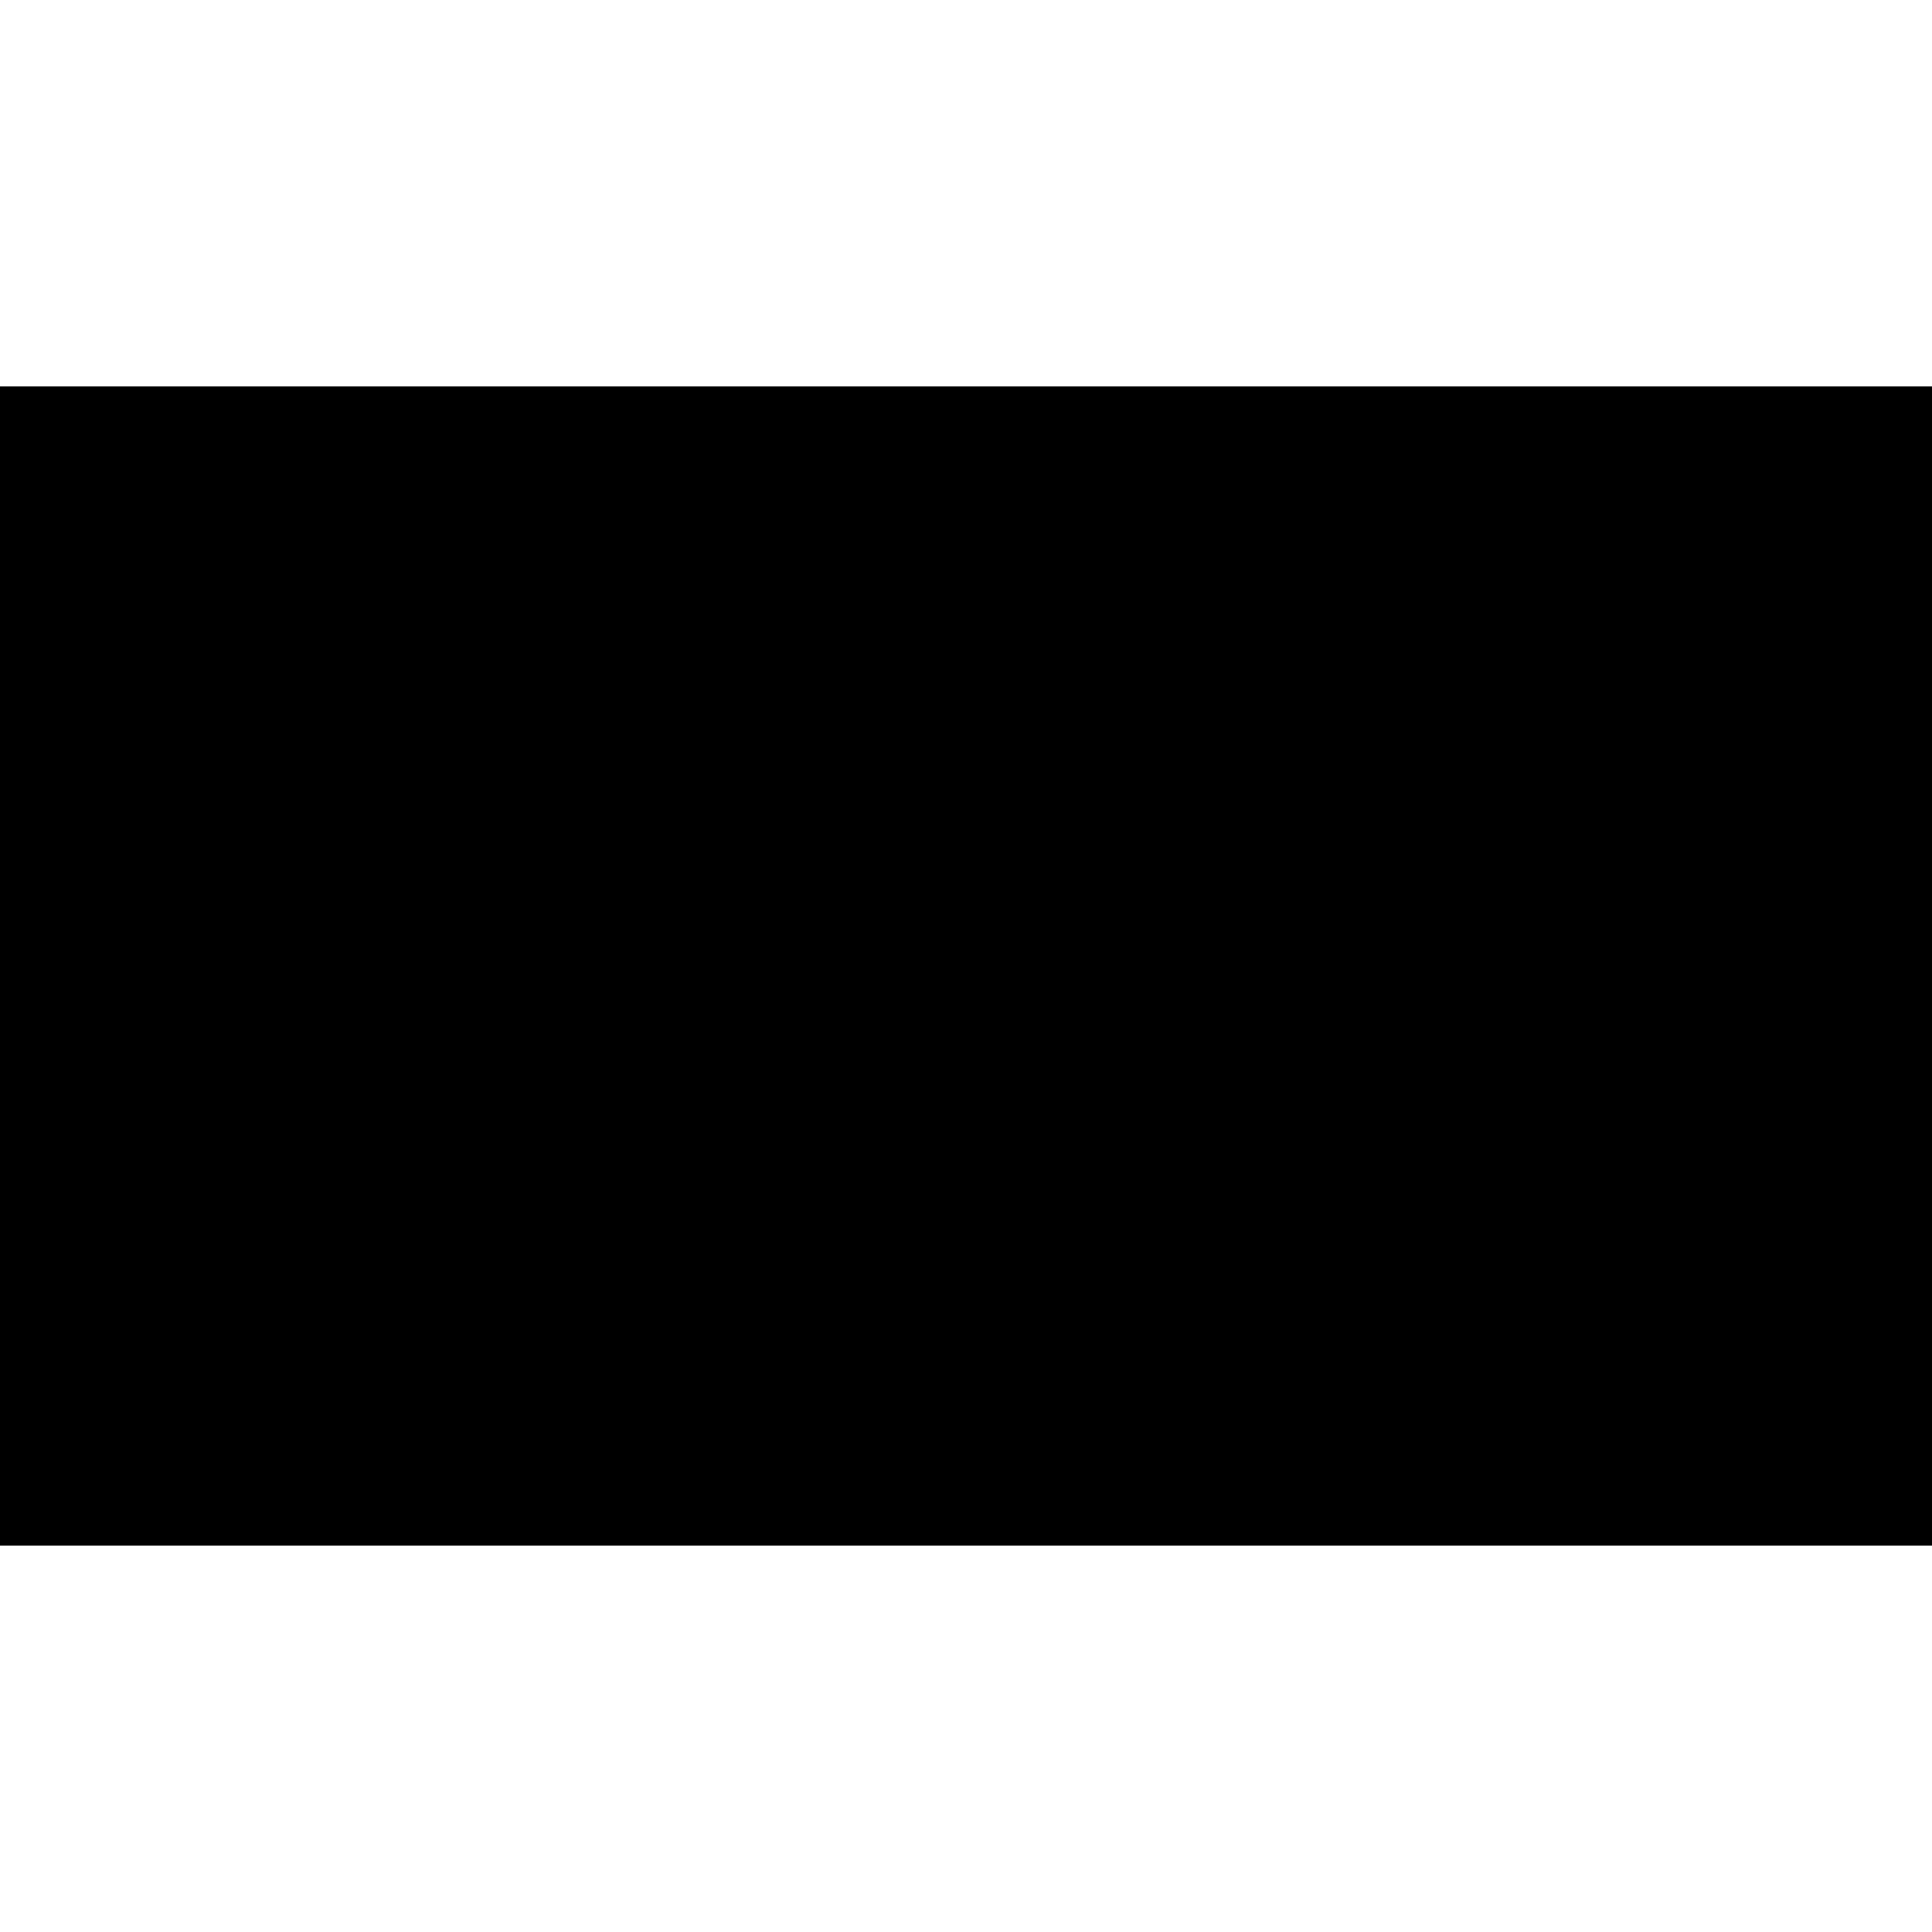
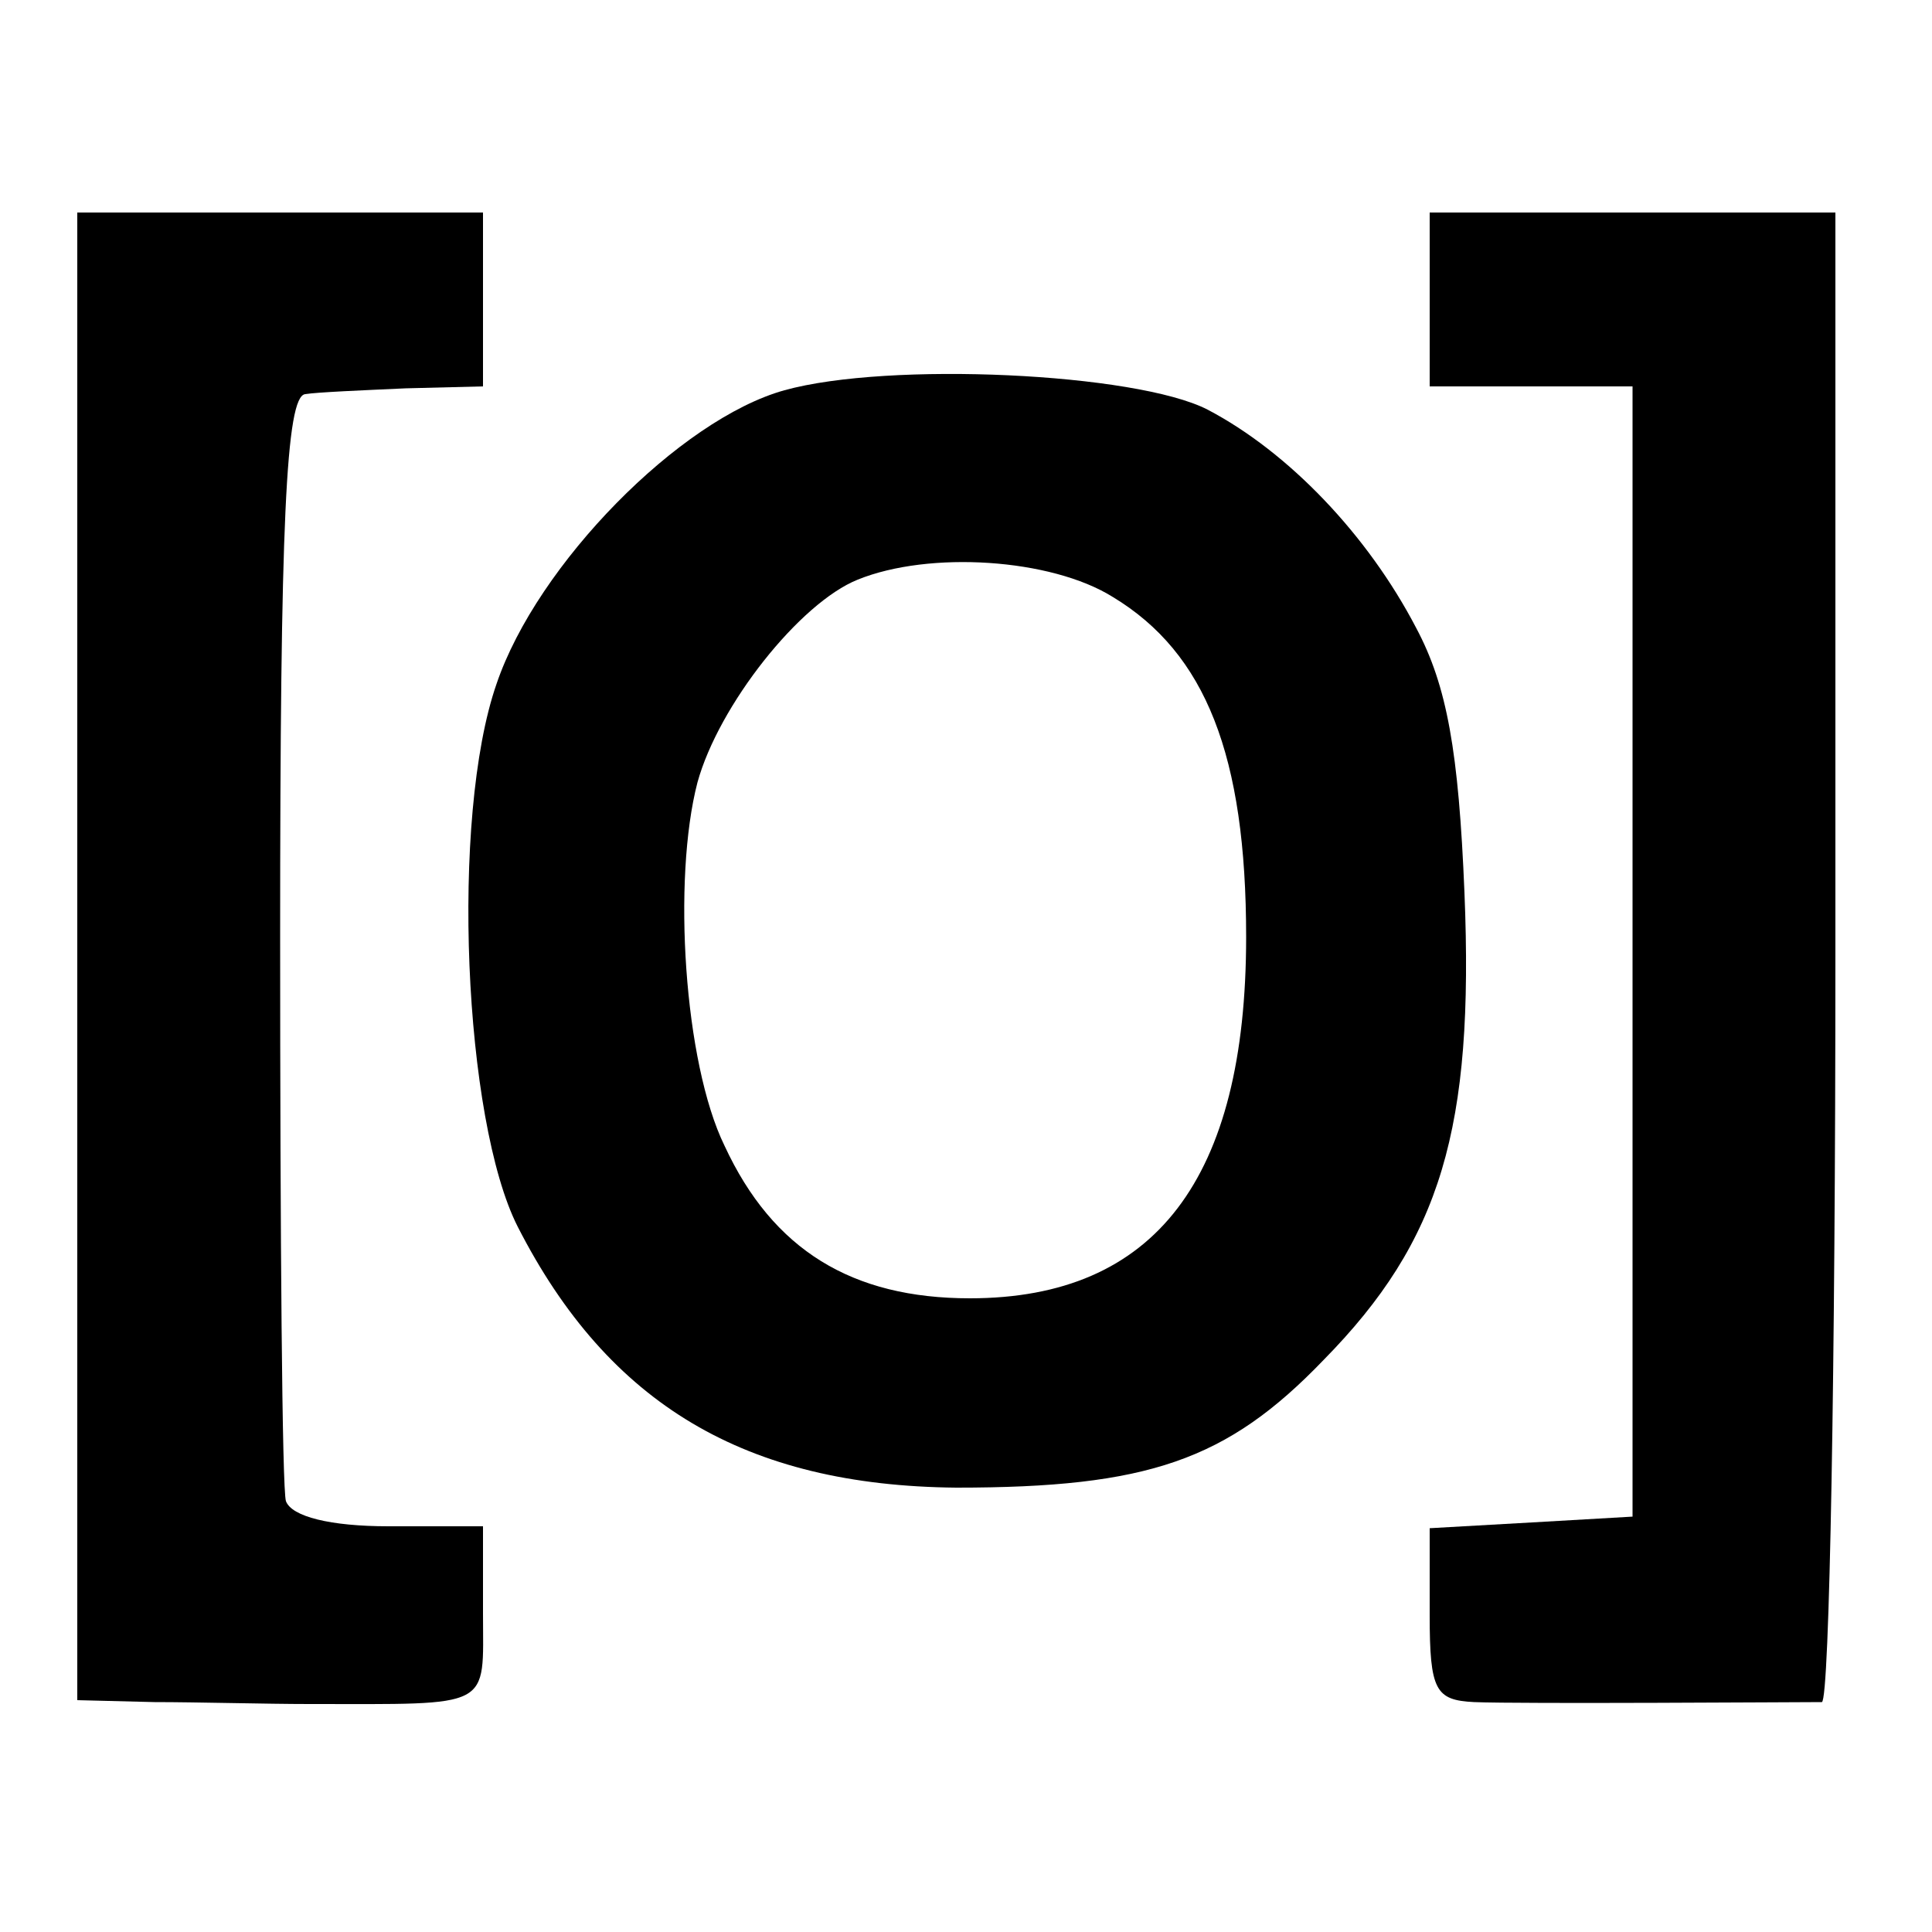
- <svg xmlns="http://www.w3.org/2000/svg" version="1.0" width="960pt" height="960pt" viewBox="0 0 960 960" preserveAspectRatio="xMidYMid meet">
-   <g transform="translate(0,960) scale(0.1,-0.1)" fill="#000000" stroke="none">
-     <path d="M0 4800 l0 -2880 4800 0 4800 0 0 2880 0 2880 -4800 0 -4800 0 0 -2880z" />
+ <svg xmlns="http://www.w3.org/2000/svg" version="1.0" width="100pt" height="100pt" viewBox="0 0 100 100" preserveAspectRatio="xMidYMid meet">
+   <g transform="translate(0,100) scale(0.1,-0.1)" fill="#000000" stroke="none">
+     <path d="M40 505 l0 -385 40 -1 c22 0 58 -1 80 -1 96 0 90 -3 90 47 l0 45 -49 0 c-30 0 -50 5 -53 13 -2 6 -3 138 -3 292 0 214 3 280 13 281 6 1 30 2 52 3 l40 1 0 45 0 45 -105 0 -105 0 0 -385z" />
+     <path d="M740 845 l0 -45 53 0 52 0 0 -293 0 -292 -52 -3 -53 -3 0 -45 c0 -39 3 -44 23 -45 24 -1 168 0 180 0 4 1 7 174 7 386 l0 385 -105 0 -105 0 0 -45z" />
+     <path d="M406 798 c-54 -15 -128 -90 -149 -152 -24 -69 -17 -226 11 -281 47 -92 118 -134 227 -135 99 0 140 14 190 66 61 62 78 120 73 242 -3 73 -9 107 -25 137 -25 48 -66 91 -108 113 -37 19 -165 25 -219 10z m170 -107 c48 -29 69 -82 69 -176 0 -125 -47 -187 -143 -187 -61 0 -102 25 -127 79 -21 43 -27 138 -14 188 11 40 53 93 83 105 37 15 100 11 132 -9z" />
  </g>
</svg>
